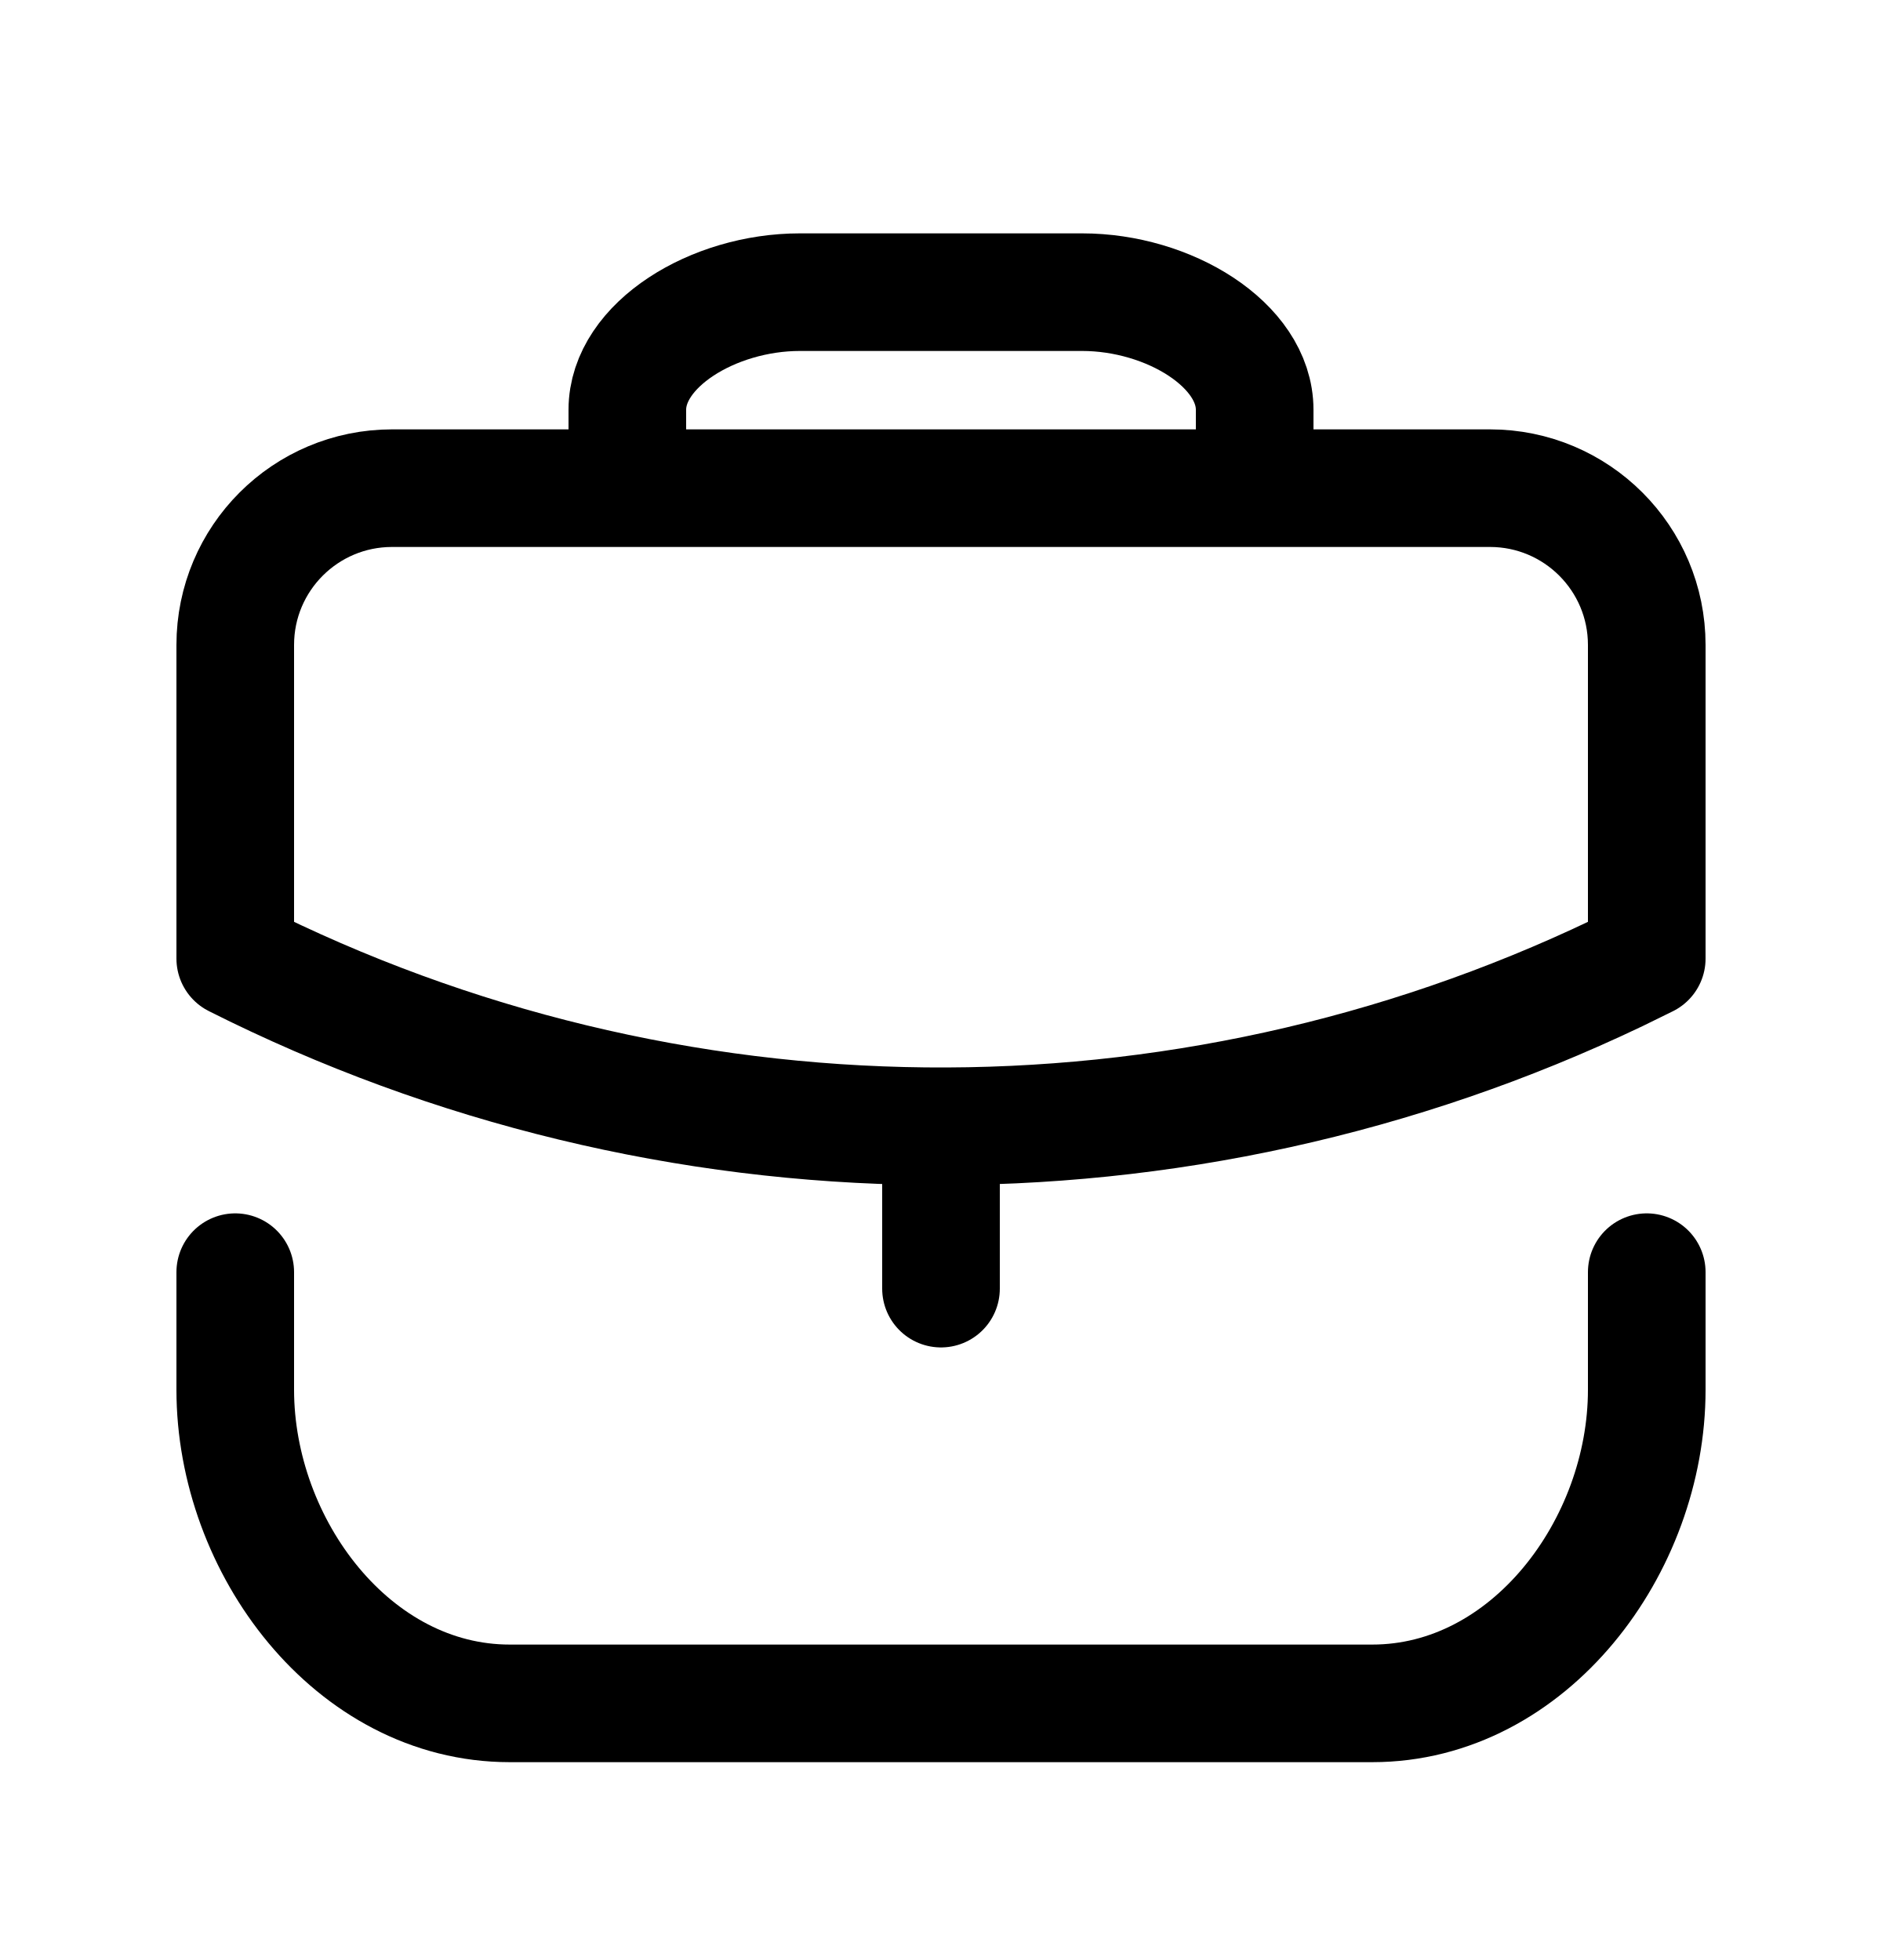
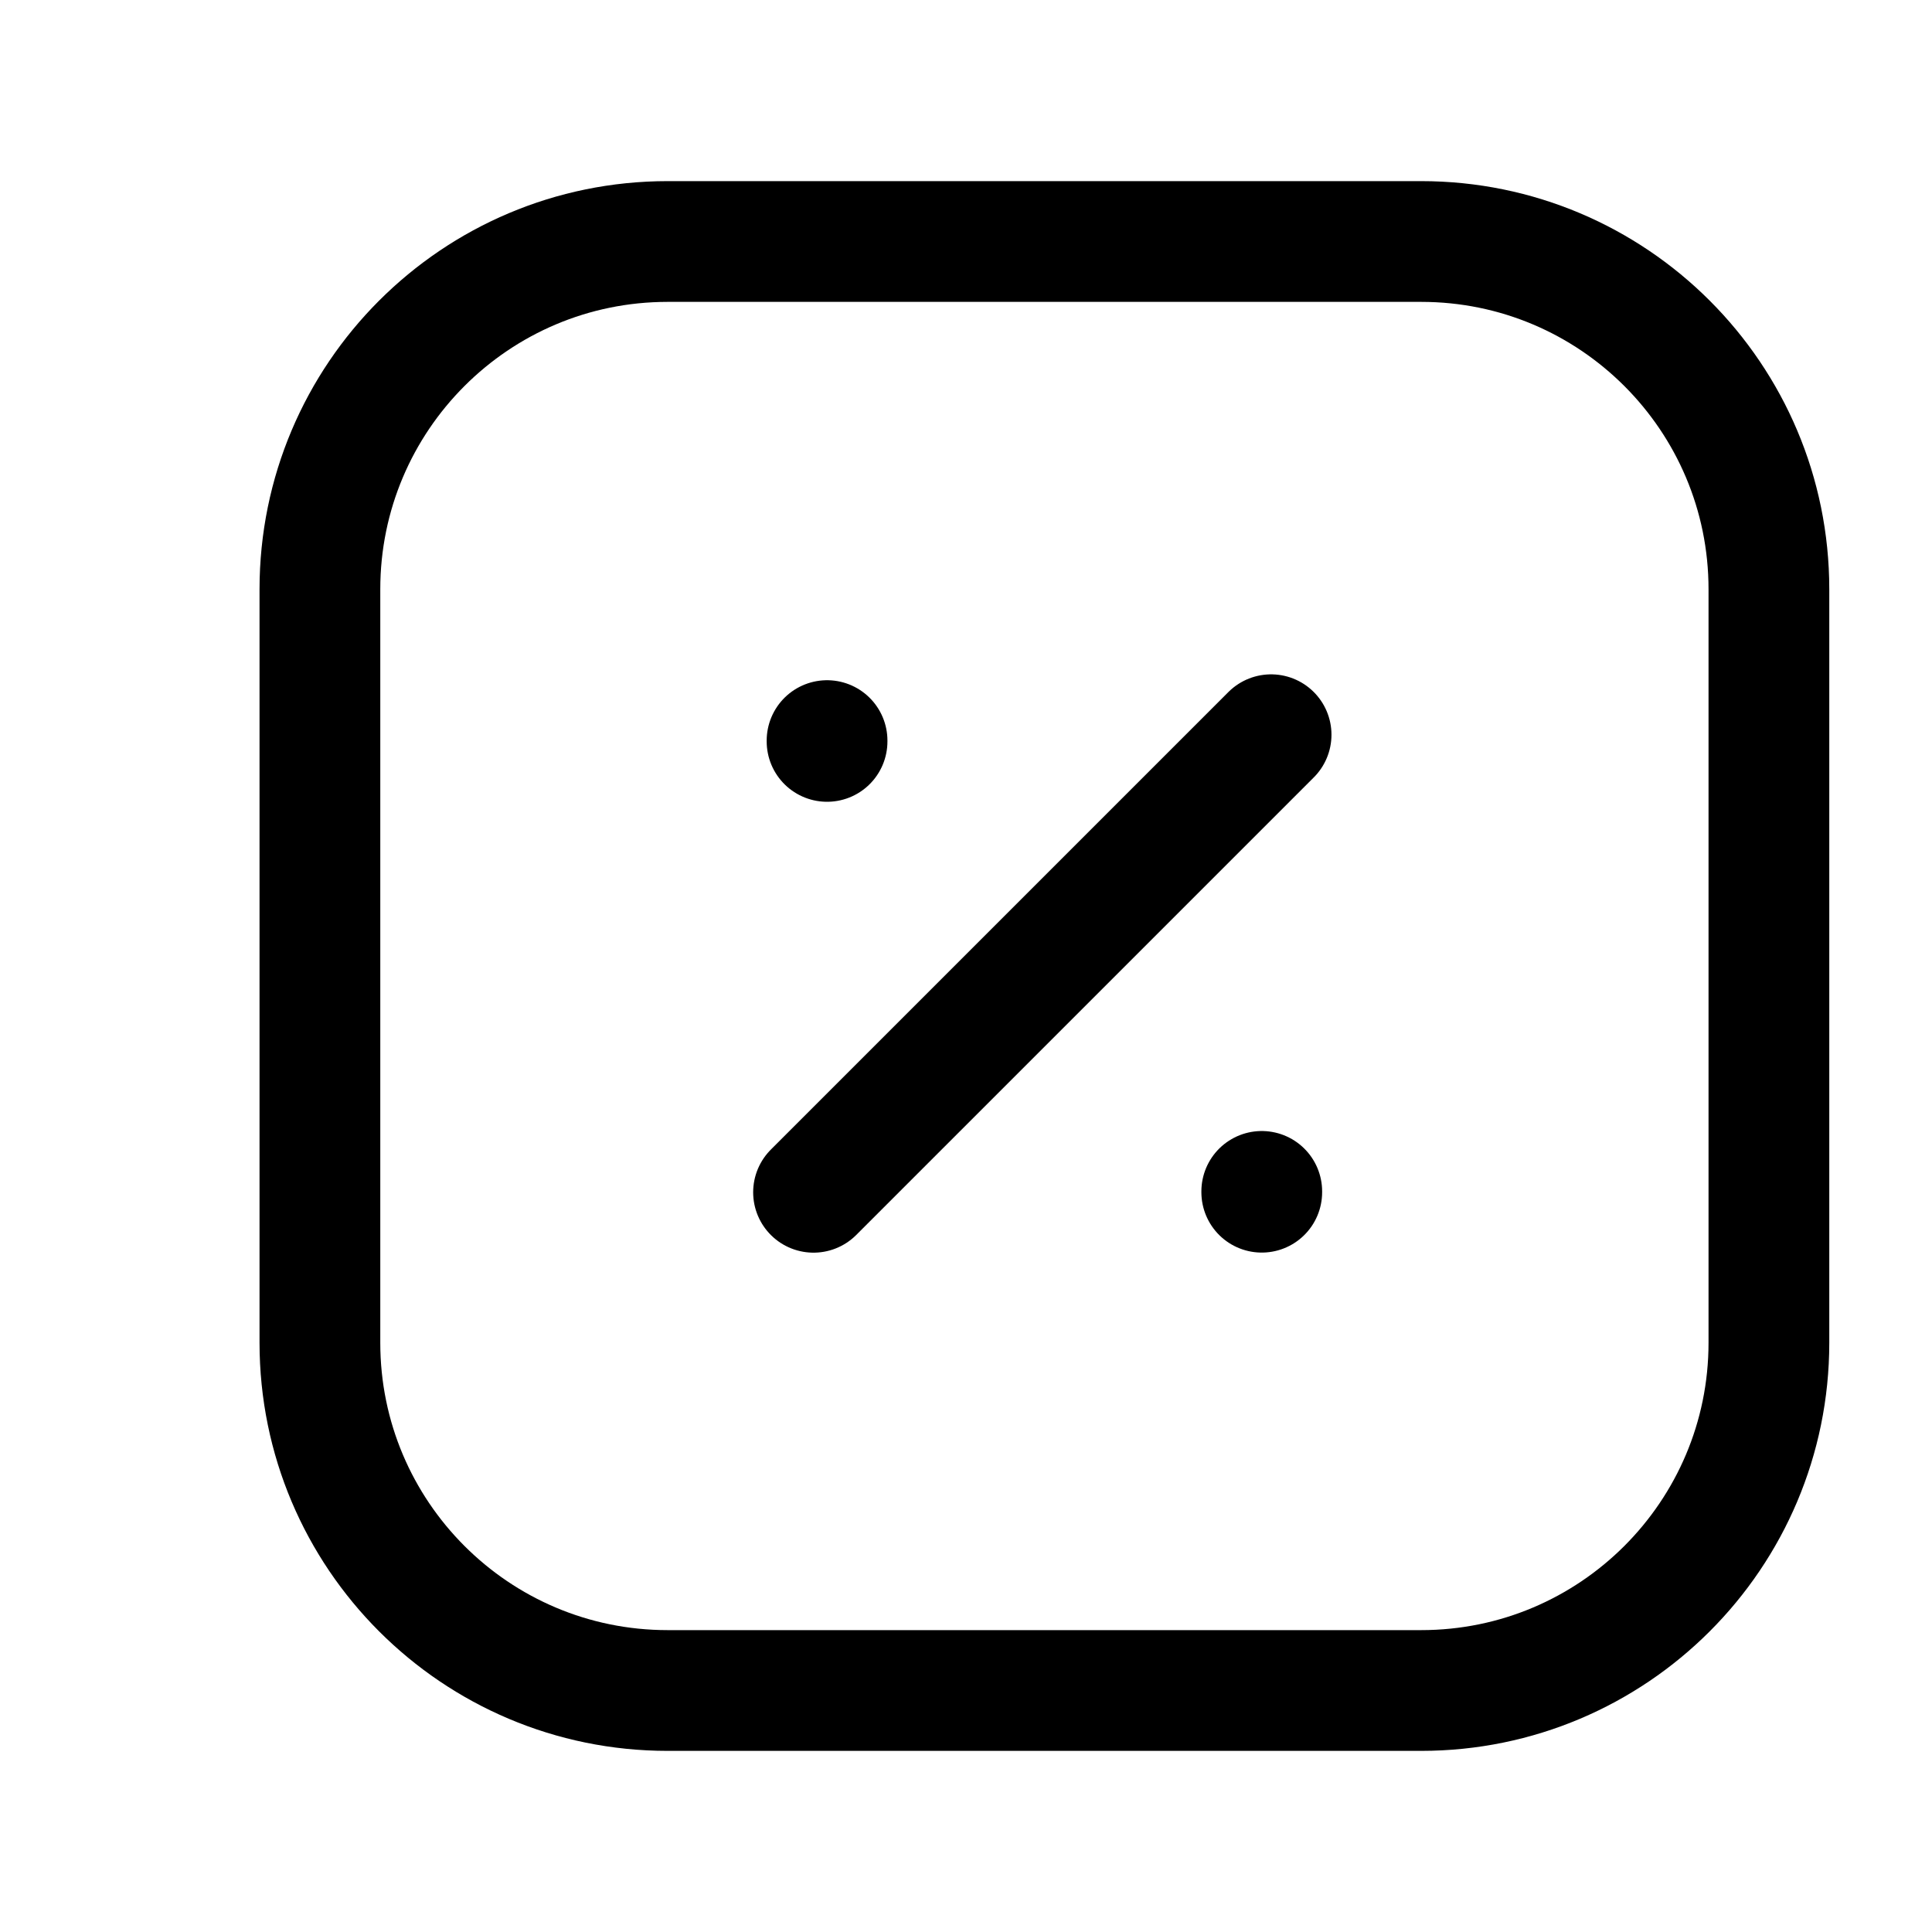
- <svg xmlns="http://www.w3.org/2000/svg" width="24px" height="25px" viewBox="0 0 24 25" version="1.1">
-   <g id="Page-1" stroke="none" stroke-width="1" fill="none" fill-rule="evenodd" stroke-linecap="round" stroke-linejoin="round">
-     <g id="Icons/1" transform="translate(-253, -185)" stroke="#000" stroke-width="1.5">
-       <g id="Row" transform="translate(0, 175.7266)">
-         <g id="Icons/24/briefcase/new" transform="translate(253, 10)">
-           <g id="Icon" transform="translate(3, 2.5)">
-             <path d="M18,13 L18,14.5 C18,16.5 16.5,18.5 14.5,18.5 L3.5,18.5 C1.5,18.5 0,16.5 0,14.5 L0,13" id="Path" />
-             <path d="M5,2.5 L5,2 C5,1.172 6.095,0.5 7.2,0.5 L10.8,0.5 C11.905,0.5 13,1.172 13,2 L13,2.5" id="Path" />
-             <line x1="9" y1="11.3" x2="9" y2="13.21" id="Path" />
-             <path d="M0,5 C0,3.895 0.895,3 2,3 L16,3 C17.105,3 18,3.895 18,5 L18,9 L17.621,9.186 C12.043,11.851 5.535,11.789 0,9 L0,9 L0,5 Z" id="Combined-Shape" />
+ <svg xmlns="http://www.w3.org/2000/svg" width="24" height="24" viewBox="0 0 24 24">
+   <g fill="none" fill-rule="evenodd" stroke-linecap="round" stroke-linejoin="round">
+     <g stroke="#000" stroke-width="1.5">
+       <g>
+         <g>
+           <g>
+             <g>
+               <g>
+                 <g transform="translate(-19 -798) translate(0 714) translate(0 68) translate(19 12) translate(0 4) translate(.974) translate(3 3)">
+                   <path d="M6.3 6.2L6.3 6.21M11.7 11.8L11.7 11.81M6.132 11.811L11.816 6.127" />
+                   <rect width="18" height="18" rx="4.32" />
+                 </g>
+               </g>
+             </g>
          </g>
        </g>
      </g>
    </g>
  </g>
</svg>
